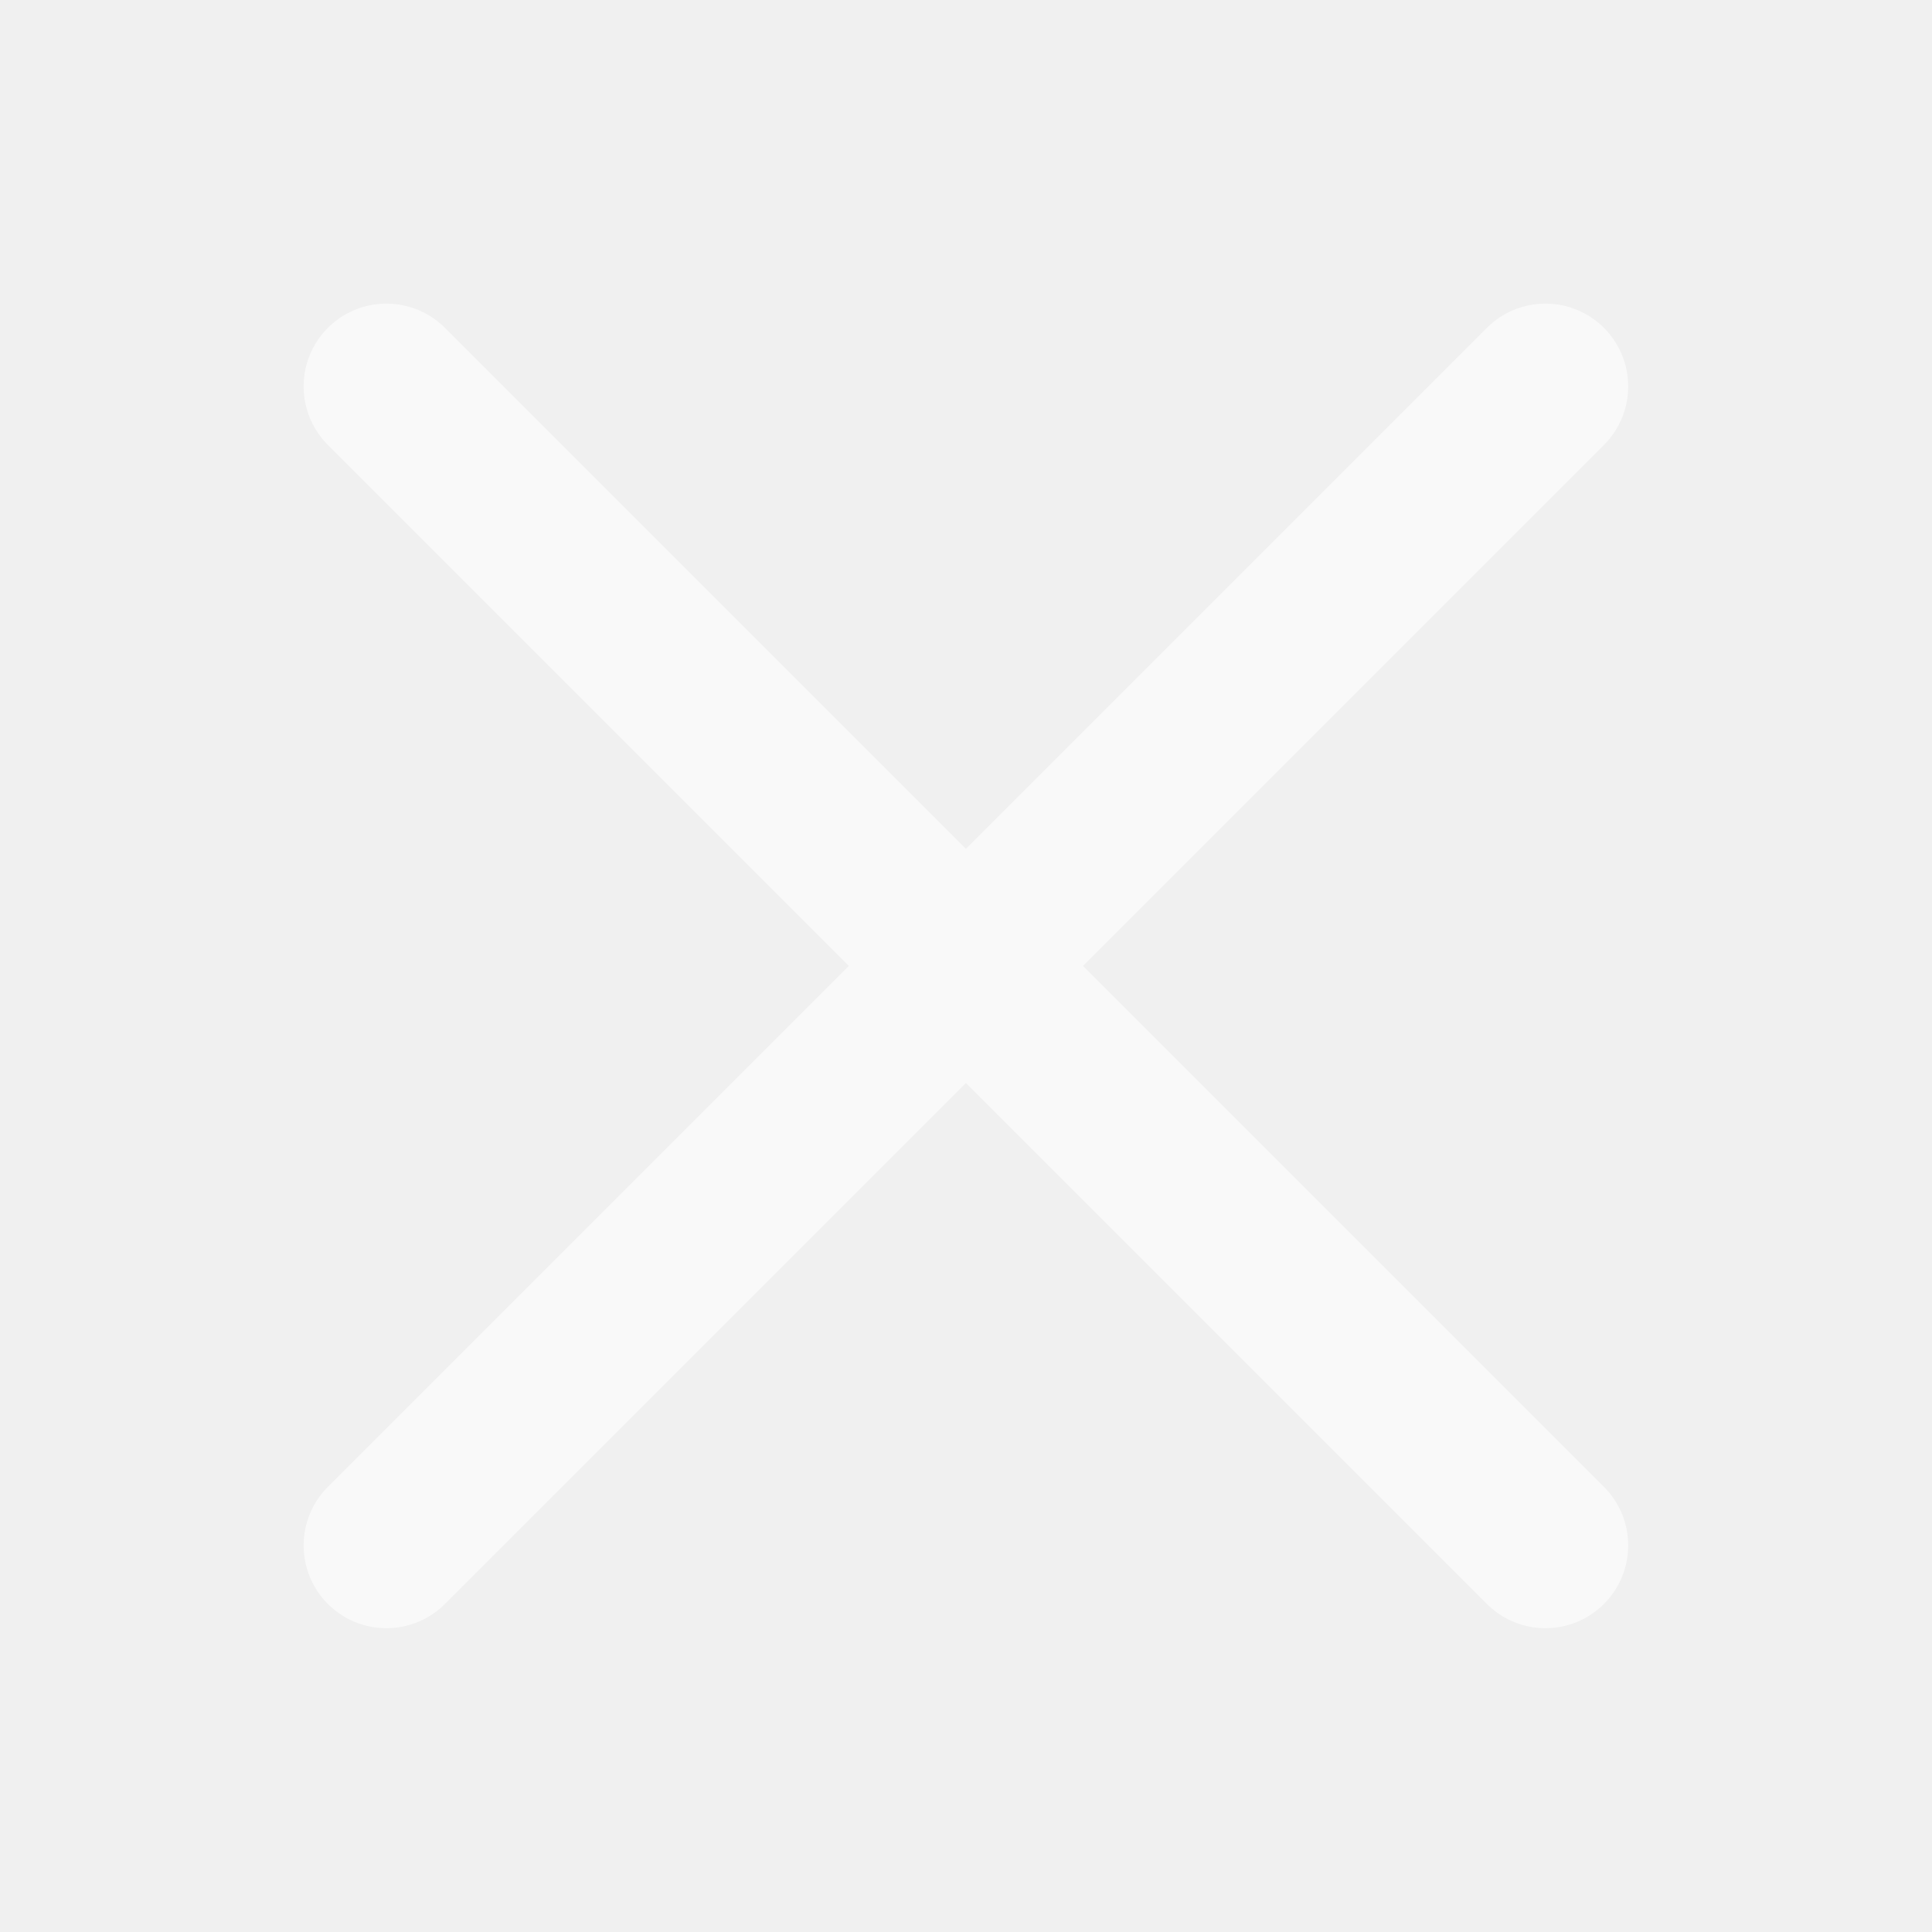
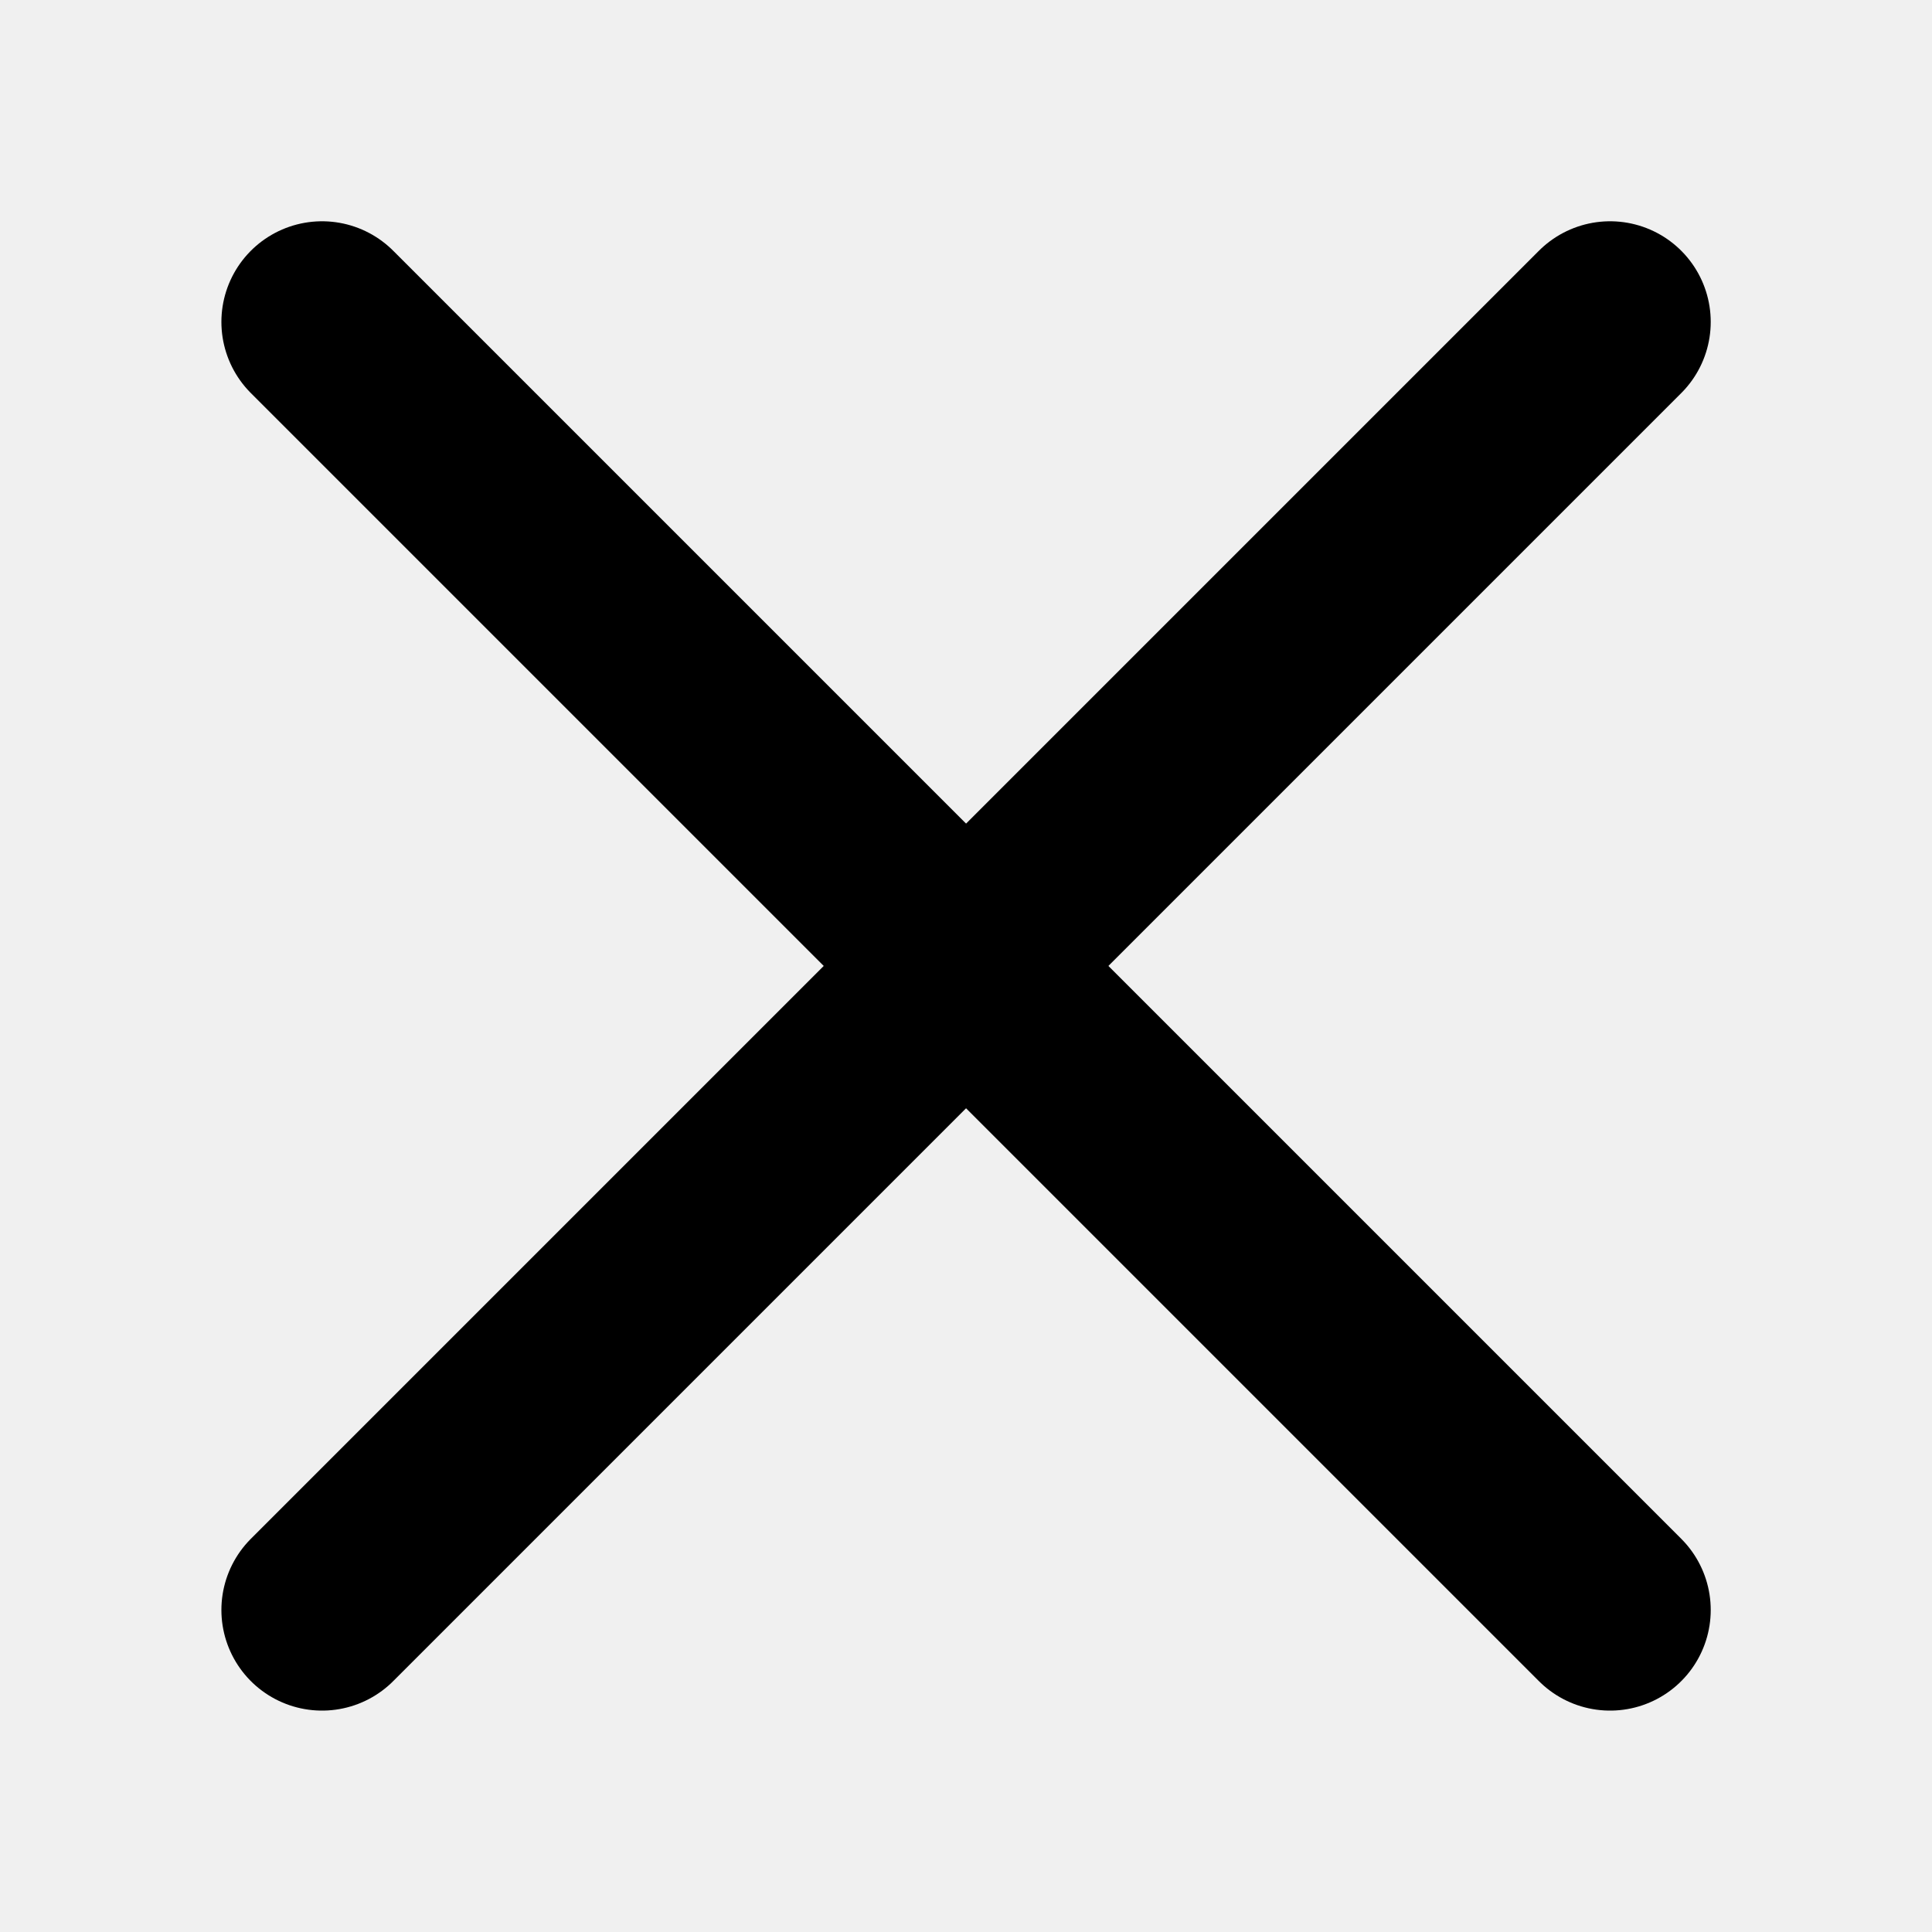
- <svg xmlns="http://www.w3.org/2000/svg" width="20" height="20" viewBox="0 0 20 20" fill="none">
-   <g opacity="0.6">
-     <path d="M4 4L15.998 15.998" stroke="white" stroke-width="1.714" stroke-linecap="round" stroke-linejoin="round" />
-     <path d="M4 15.998L15.998 4" stroke="white" stroke-width="1.714" stroke-linecap="round" stroke-linejoin="round" />
-   </g>
+ <svg xmlns="http://www.w3.org/2000/svg" width="16" height="16" viewBox="0 0 16 16" fill="none">
+   <path d="M2.667 2.666L13.334 13.333" stroke="#000" stroke-width="1.667" stroke-linecap="round" stroke-linejoin="round" />
+   <path d="M2.667 13.333L13.334 2.666" stroke="#000" stroke-width="1.667" stroke-linecap="round" stroke-linejoin="round" />
</svg>
